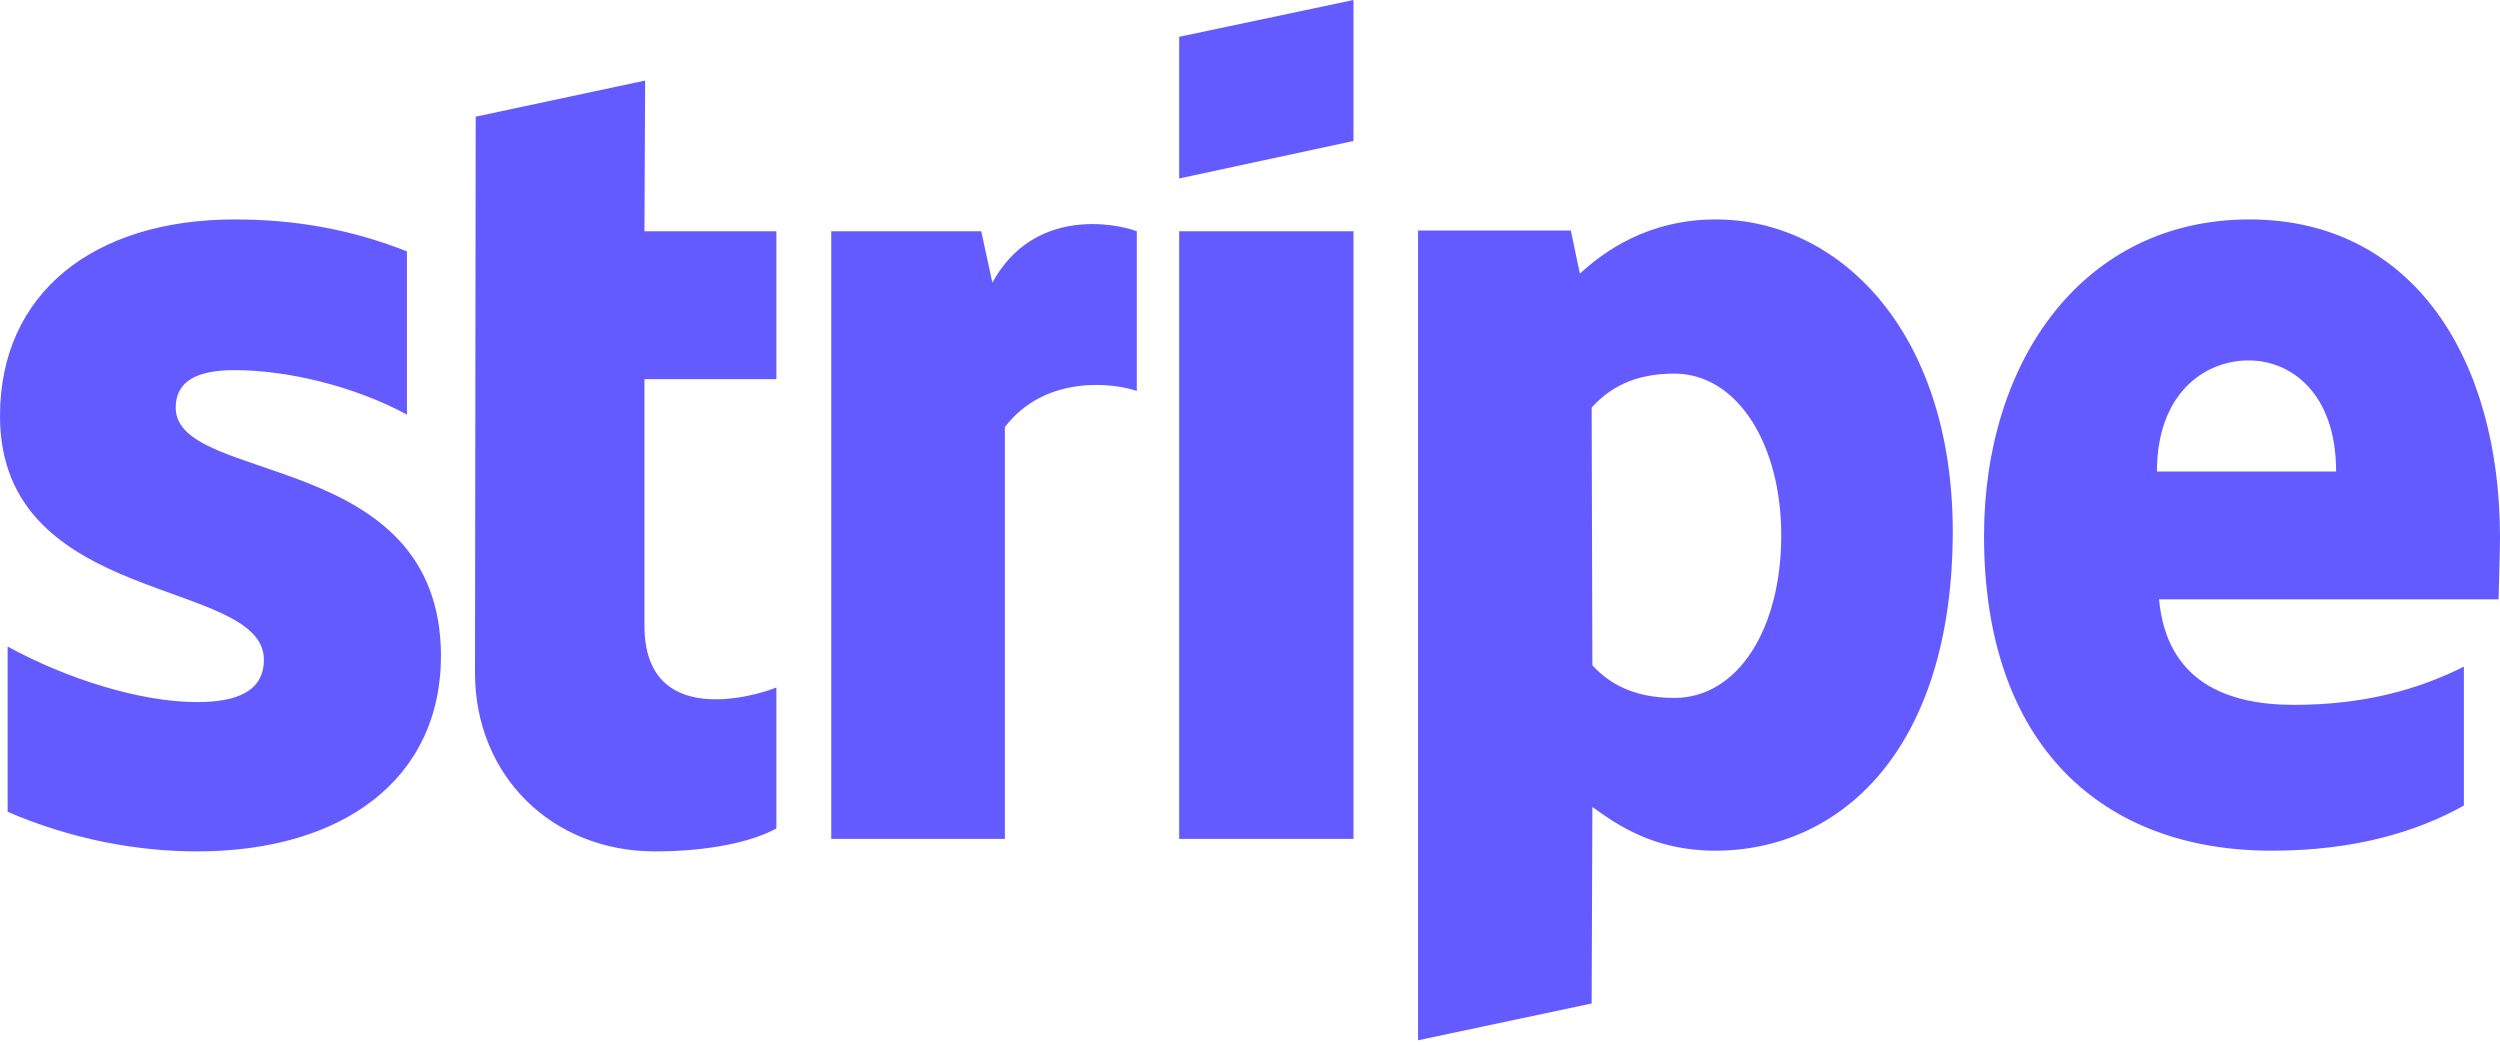
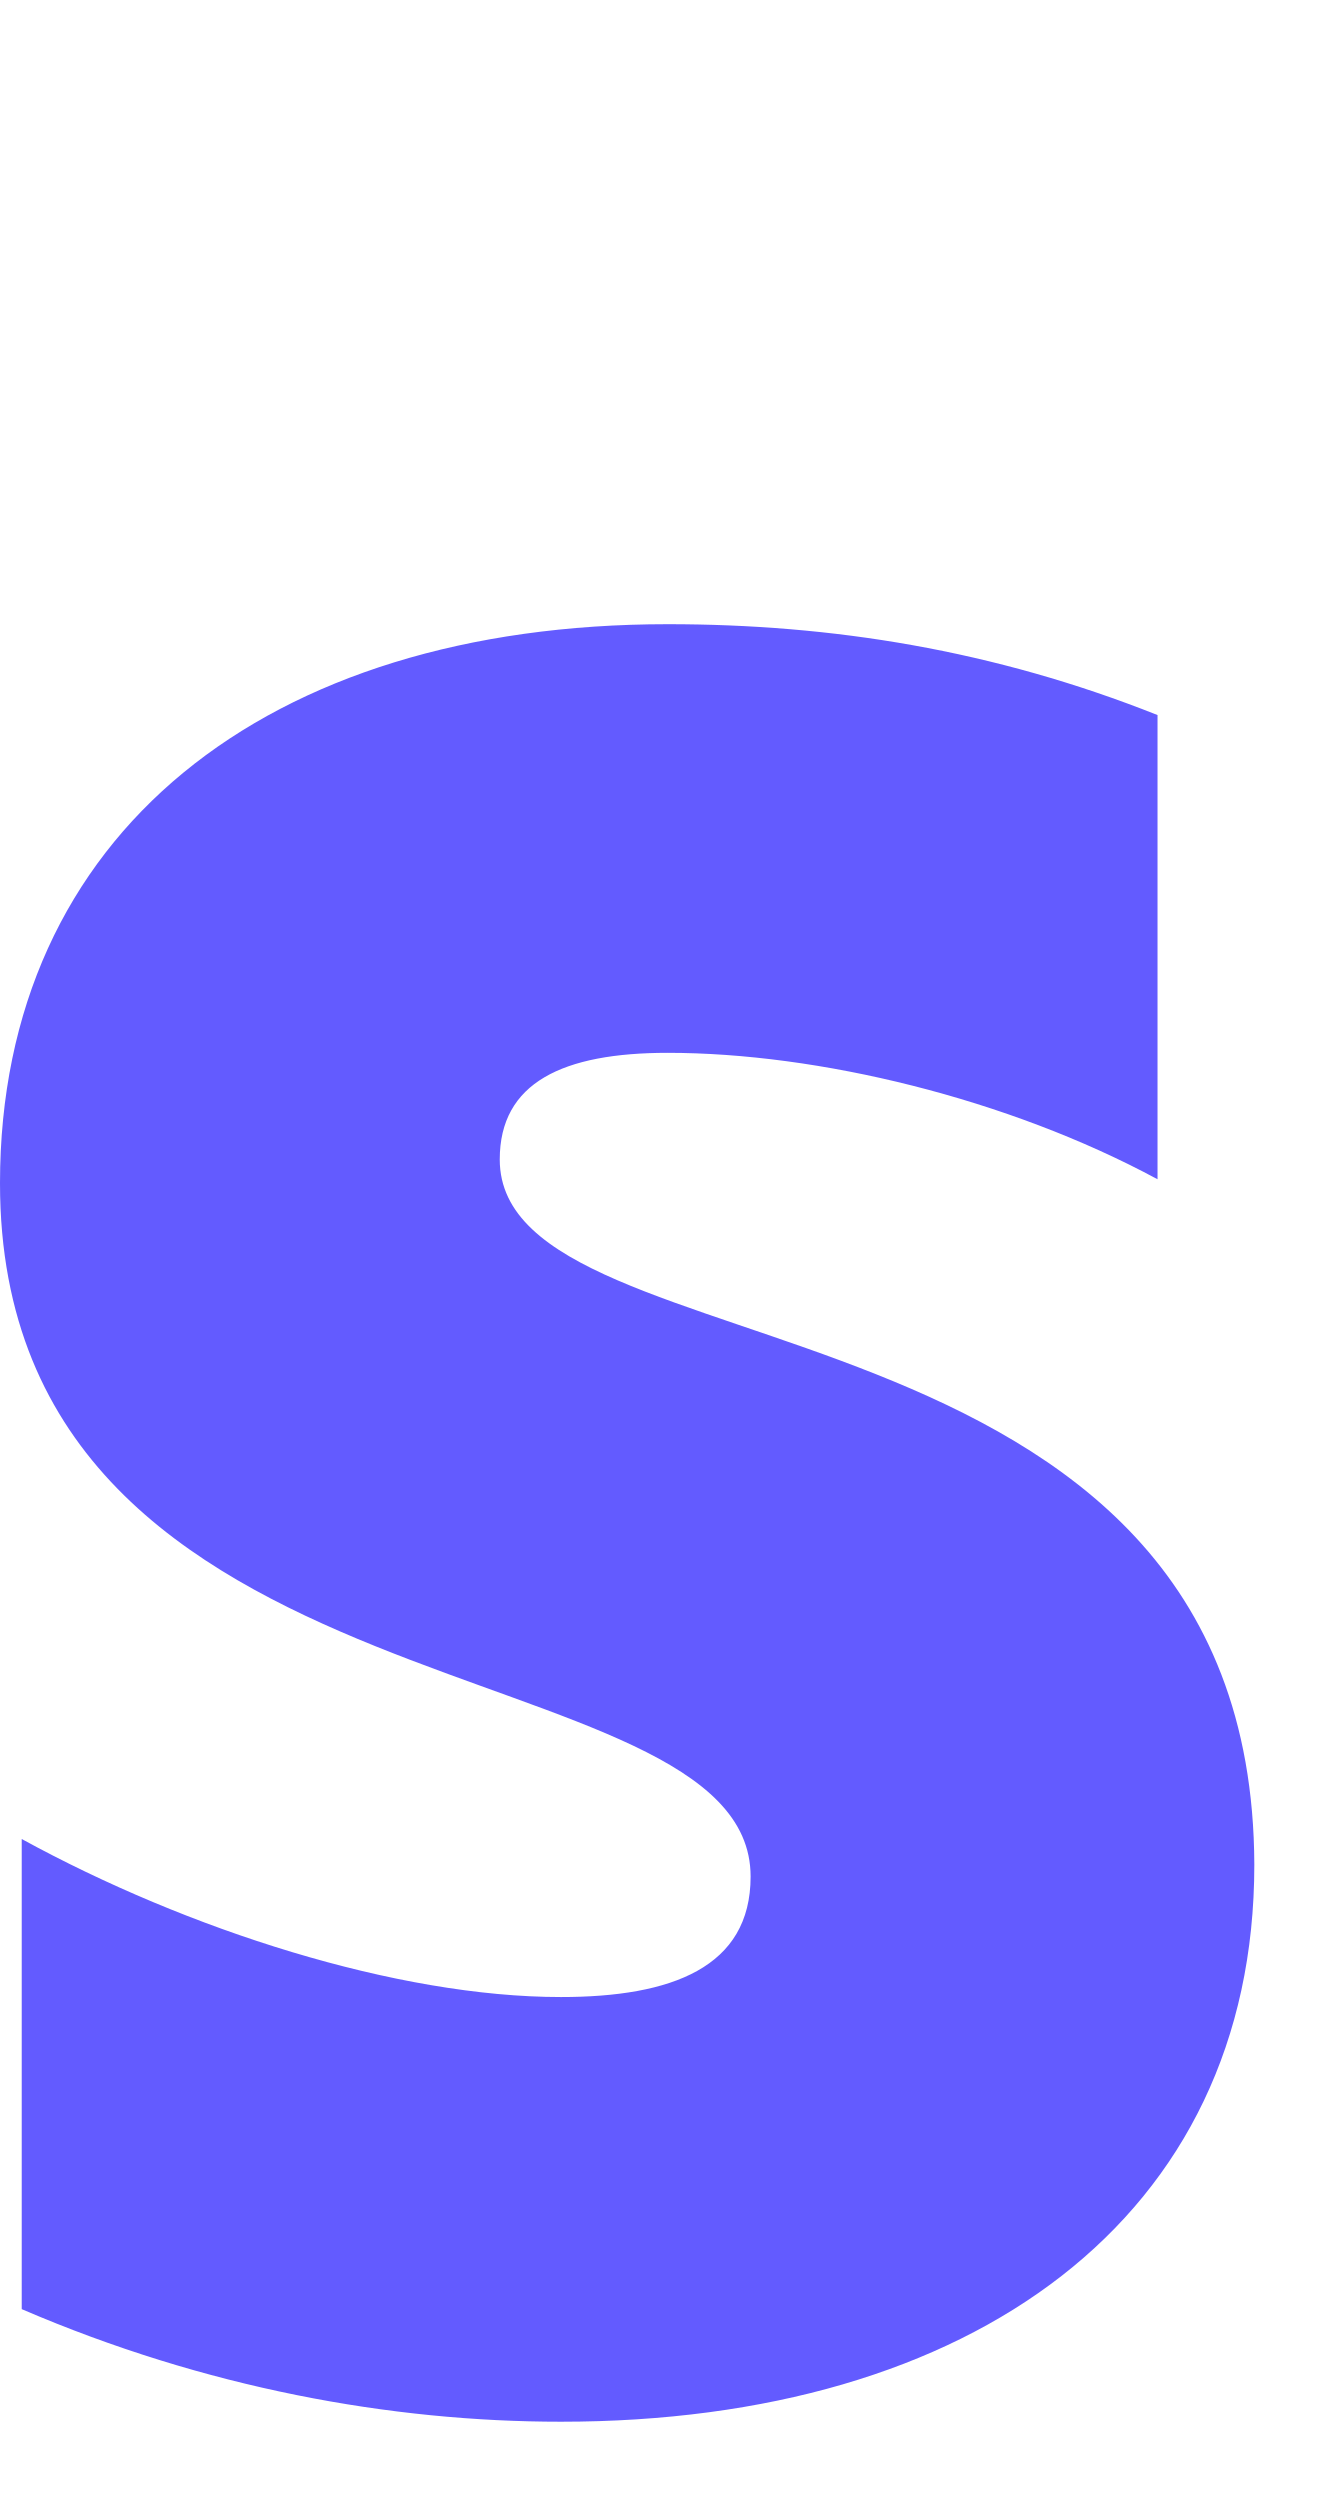
- <svg xmlns="http://www.w3.org/2000/svg" viewBox="0 0 512 214">
-   <path fill="#635bff" d="M512 110.08c0-36.409-17.636-65.138-51.342-65.138c-33.85 0-54.33 28.73-54.33 64.854c0 42.808 24.179 64.426 58.88 64.426c16.925 0 29.725-3.84 39.396-9.244v-28.445c-9.67 4.836-20.764 7.823-34.844 7.823c-13.796 0-26.027-4.836-27.591-21.618h69.547c0-1.85.284-9.245.284-12.658m-70.258-13.511c0-16.071 9.814-22.756 18.774-22.756c8.675 0 17.92 6.685 17.92 22.756zm-90.31-51.627c-13.939 0-22.899 6.542-27.876 11.094l-1.85-8.818h-31.288v165.83l35.555-7.537l.143-40.249c5.12 3.698 12.657 8.96 25.173 8.96c25.458 0 48.64-20.48 48.64-65.564c-.142-41.245-23.609-63.716-48.498-63.716m-8.534 97.991c-8.391 0-13.37-2.986-16.782-6.684l-.143-52.765c3.698-4.124 8.818-6.968 16.925-6.968c12.942 0 21.902 14.506 21.902 33.137c0 19.058-8.818 33.28-21.902 33.28M241.493 36.551l35.698-7.68V0l-35.698 7.538zm0 10.809h35.698v124.444h-35.698zm-38.257 10.524L200.96 47.36h-30.72v124.444h35.556V87.467c8.39-10.951 22.613-8.96 27.022-7.396V47.36c-4.551-1.707-21.191-4.836-29.582 10.524m-71.112-41.386l-34.702 7.395l-.142 113.92c0 21.05 15.787 36.551 36.836 36.551c11.662 0 20.195-2.133 24.888-4.693V140.8c-4.55 1.849-27.022 8.391-27.022-12.658V77.653h27.022V47.36h-27.022zM35.982 83.484c0-5.546 4.551-7.68 12.09-7.68c10.808 0 24.461 3.272 35.27 9.103V51.484c-11.804-4.693-23.466-6.542-35.27-6.542C19.2 44.942 0 60.018 0 85.192c0 39.252 54.044 32.995 54.044 49.92c0 6.541-5.688 8.675-13.653 8.675c-11.804 0-26.88-4.836-38.827-11.378v33.849c13.227 5.689 26.596 8.106 38.827 8.106c29.582 0 49.92-14.648 49.92-40.106c-.142-42.382-54.329-34.845-54.329-50.774" />
+ <svg xmlns="http://www.w3.org/2000/svg" viewBox="0 0 95 180">
+   <path fill="#635bff" d="M512 110.08c0-36.409-17.636-65.138-51.342-65.138c-33.85 0-54.33 28.73-54.33 64.854c0 42.808 24.179 64.426 58.88 64.426c16.925 0 29.725-3.84 39.396-9.244v-28.445c-9.67 4.836-20.764 7.823-34.844 7.823c-13.796 0-26.027-4.836-27.591-21.618h69.547c0-1.85.284-9.245.284-12.658m-70.258-13.511c0-16.071 9.814-22.756 18.774-22.756c8.675 0 17.92 6.685 17.92 22.756zm-90.31-51.627c-13.939 0-22.899 6.542-27.876 11.094l-1.85-8.818h-31.288v165.83l35.555-7.537l.143-40.249c5.12 3.698 12.657 8.96 25.173 8.96c25.458 0 48.64-20.48 48.64-65.564c-.142-41.245-23.609-63.716-48.498-63.716m-8.534 97.991c-8.391 0-13.37-2.986-16.782-6.684l-.143-52.765c3.698-4.124 8.818-6.968 16.925-6.968c12.942 0 21.902 14.506 21.902 33.137c0 19.058-8.818 33.28-21.902 33.28M241.493 36.551l35.698-7.68V0l-35.698 7.538zm0 10.809h35.698v124.444h-35.698zm-38.257 10.524L200.96 47.36h-30.72v124.444h35.556V87.467c8.39-10.951 22.613-8.96 27.022-7.396V47.36c-4.551-1.707-21.191-4.836-29.582 10.524m-71.112-41.386l-34.702 7.395l-.142 113.92c0 21.05 15.787 36.551 36.836 36.551c11.662 0 20.195-2.133 24.888-4.693V140.8c-4.55-1.849-27.022 8.391-27.022-12.658V77.653h27.022V47.36h-27.022zM35.982 83.484c0-5.546 4.551-7.68 12.09-7.68c10.808 0 24.461 3.272 35.27 9.103V51.484c-11.804-4.693-23.466-6.542-35.27-6.542C19.2 44.942 0 60.018 0 85.192c0 39.252 54.044 32.995 54.044 49.92c0 6.541-5.688 8.675-13.653 8.675c-11.804 0-26.88-4.836-38.827-11.378v33.849c13.227 5.689 26.596 8.106 38.827 8.106c29.582 0 49.92-14.648 49.92-40.106c-.142-42.382-54.329-34.845-54.329-50.774" />
</svg>
